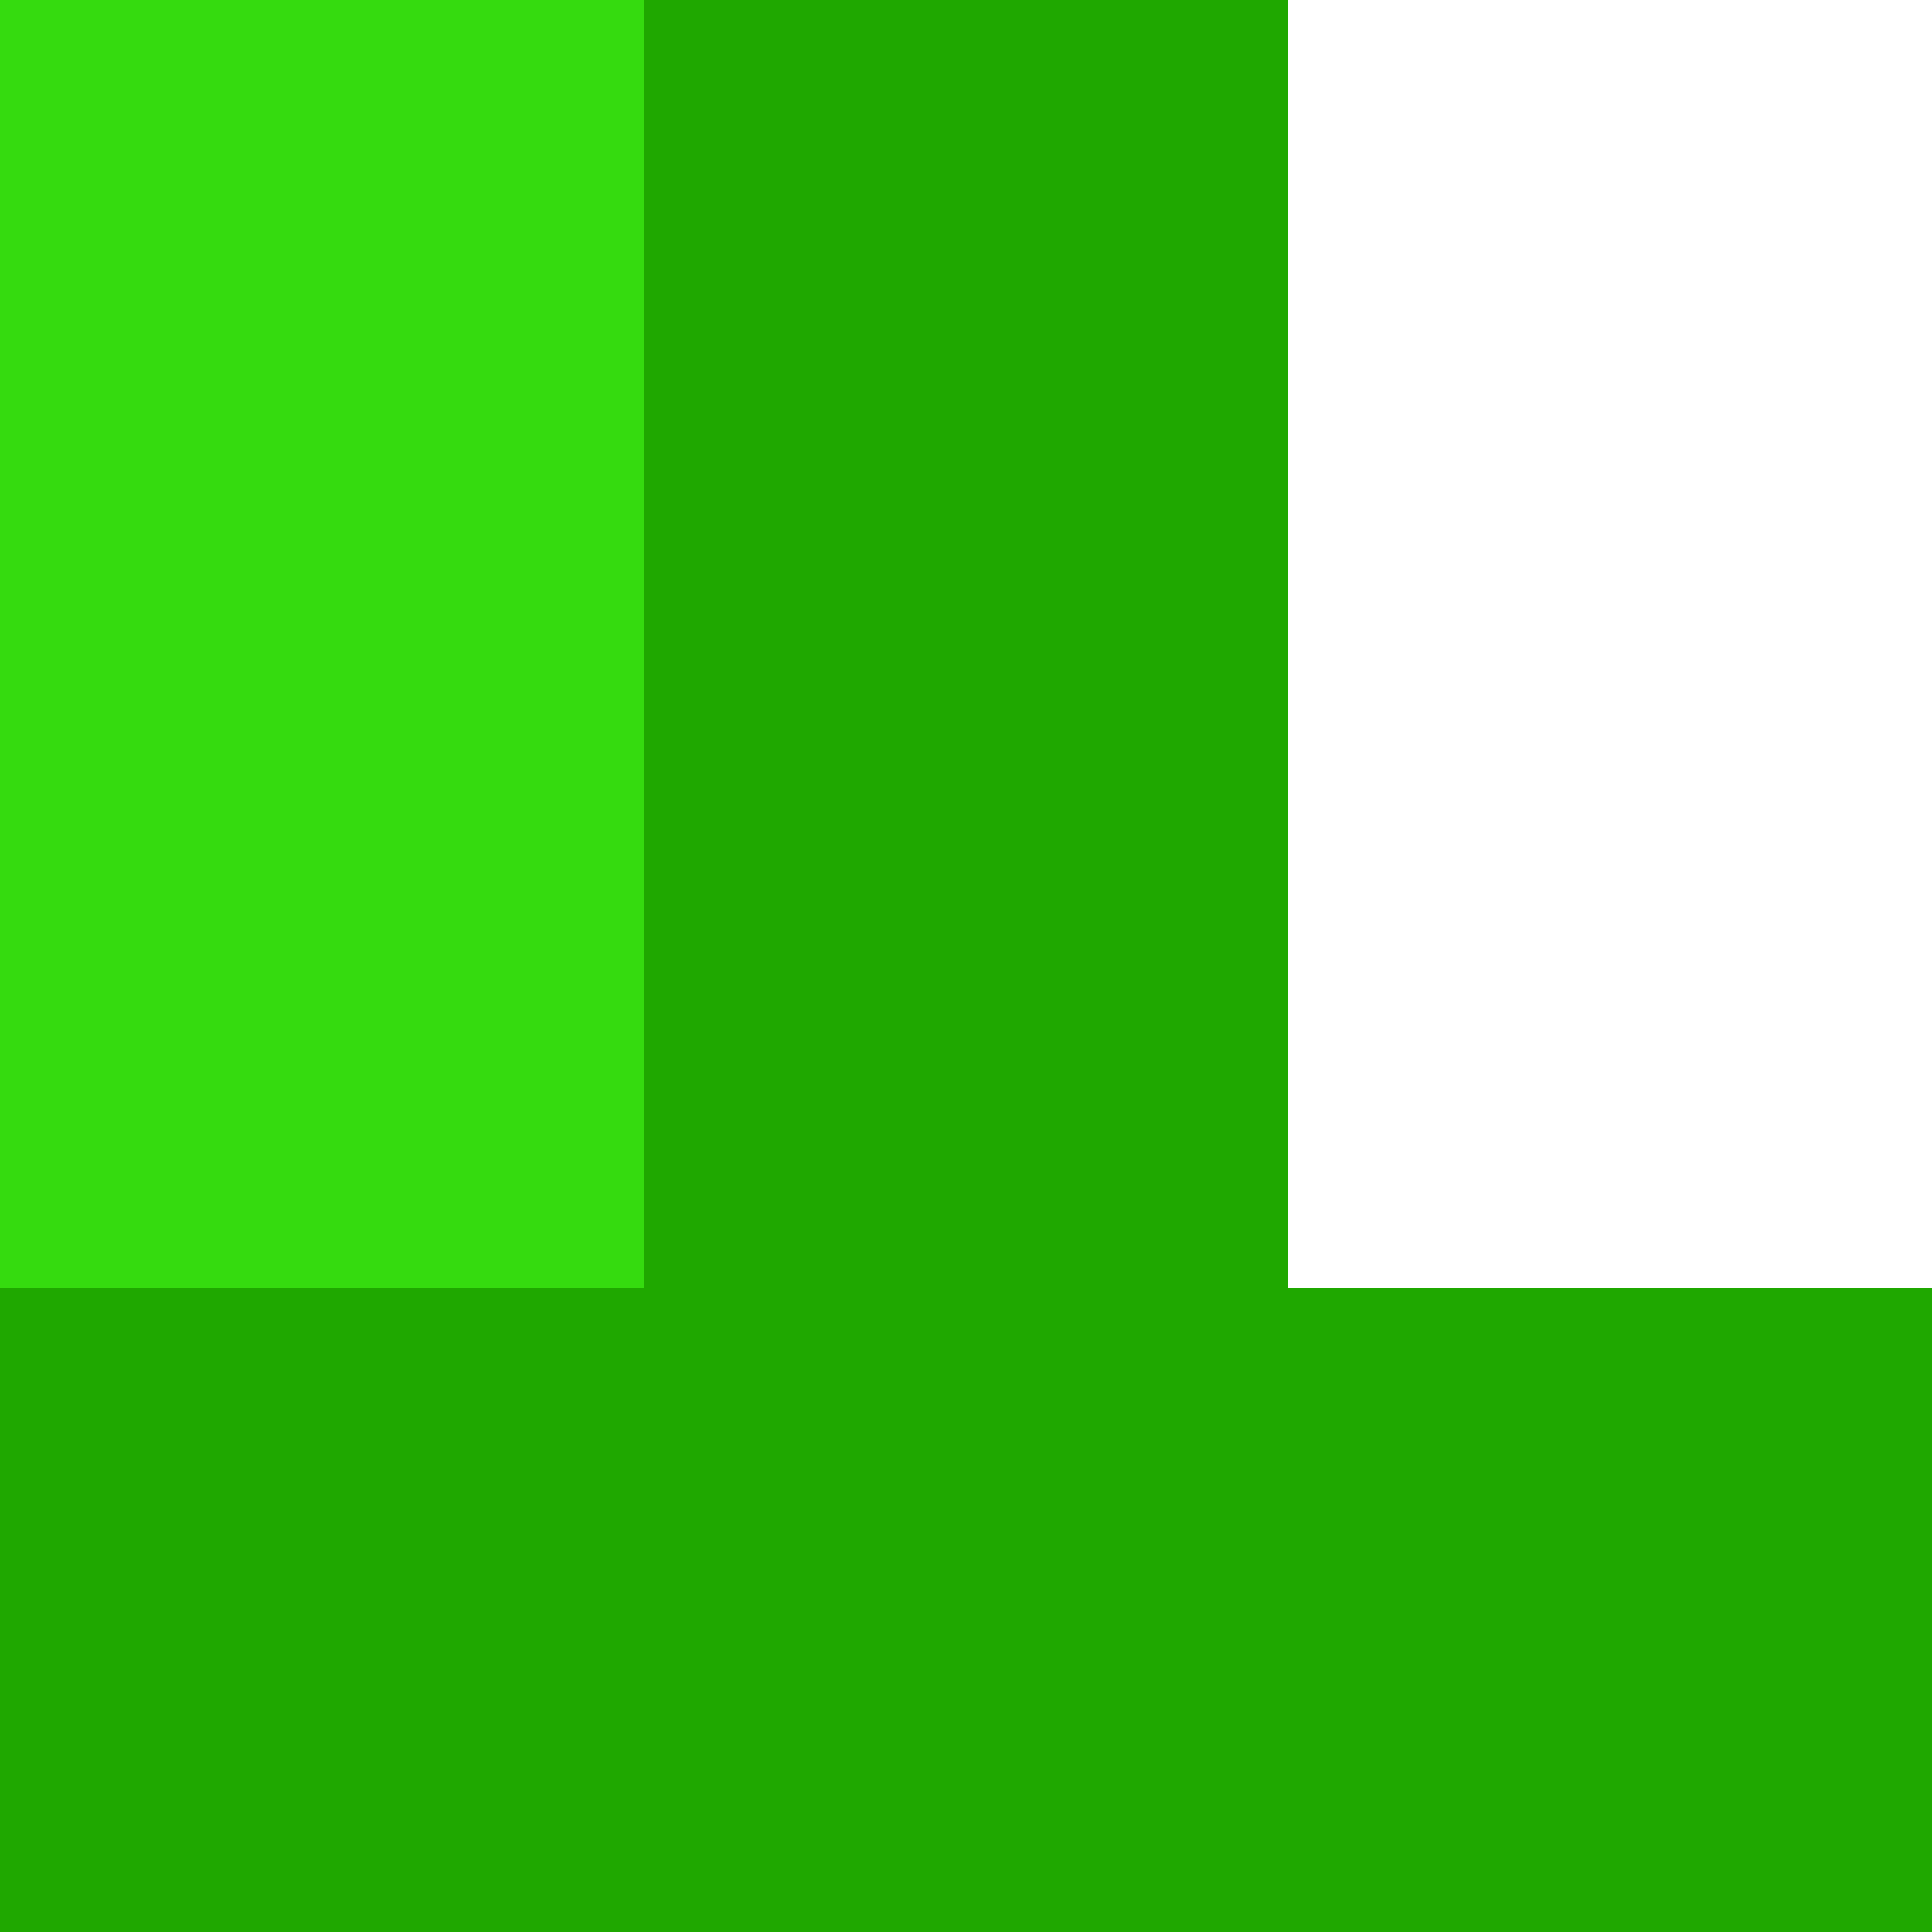
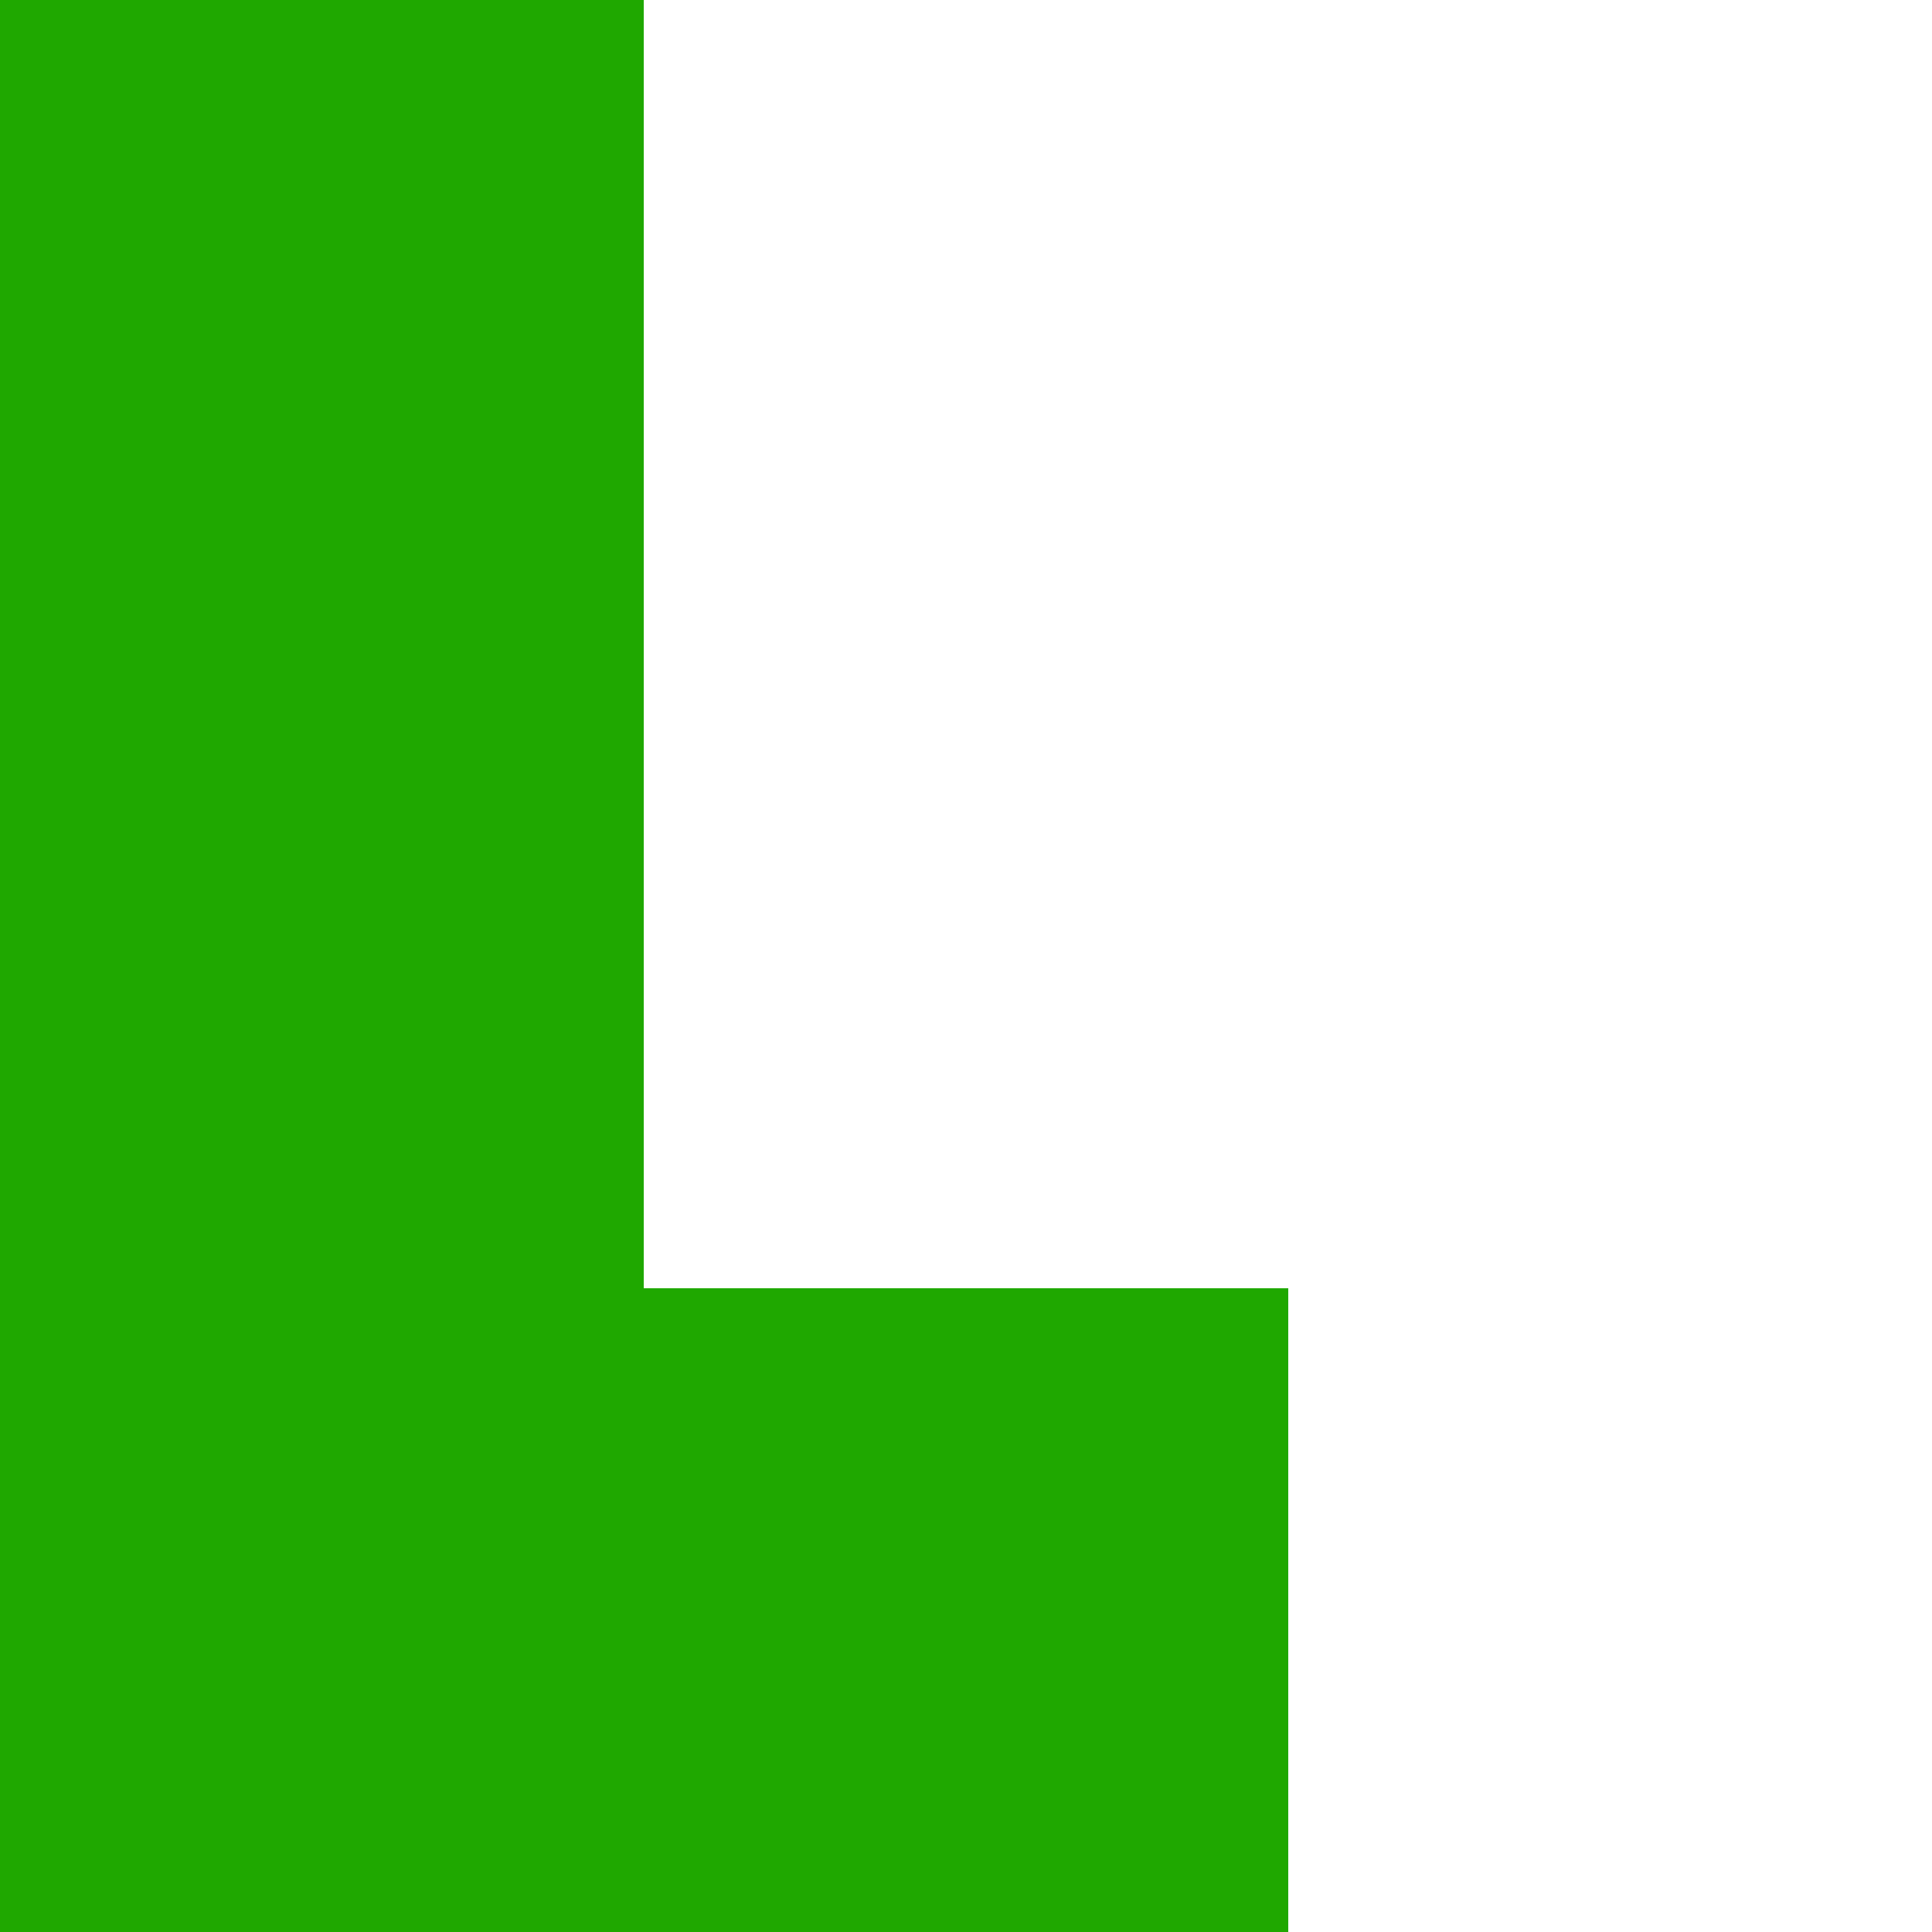
<svg xmlns="http://www.w3.org/2000/svg" version="1.1" width="3" height="3" shape-rendering="crispEdges">
-   <rect x="0" y="0" width="1" height="1" fill="#35DB0F" />
-   <rect x="1" y="0" width="1" height="1" fill="#1FA800" />
-   <rect x="0" y="1" width="1" height="1" fill="#35DB0F" />
-   <rect x="1" y="1" width="1" height="1" fill="#1FA800" />
+   <rect x="0" y="0" width="1" height="1" fill="#1FA800" />
+   <rect x="0" y="1" width="1" height="1" fill="#1FA800" />
  <rect x="0" y="2" width="1" height="1" fill="#1FA800" />
  <rect x="1" y="2" width="1" height="1" fill="#1FA800" />
-   <rect x="2" y="2" width="1" height="1" fill="#1FA800" />
</svg>
